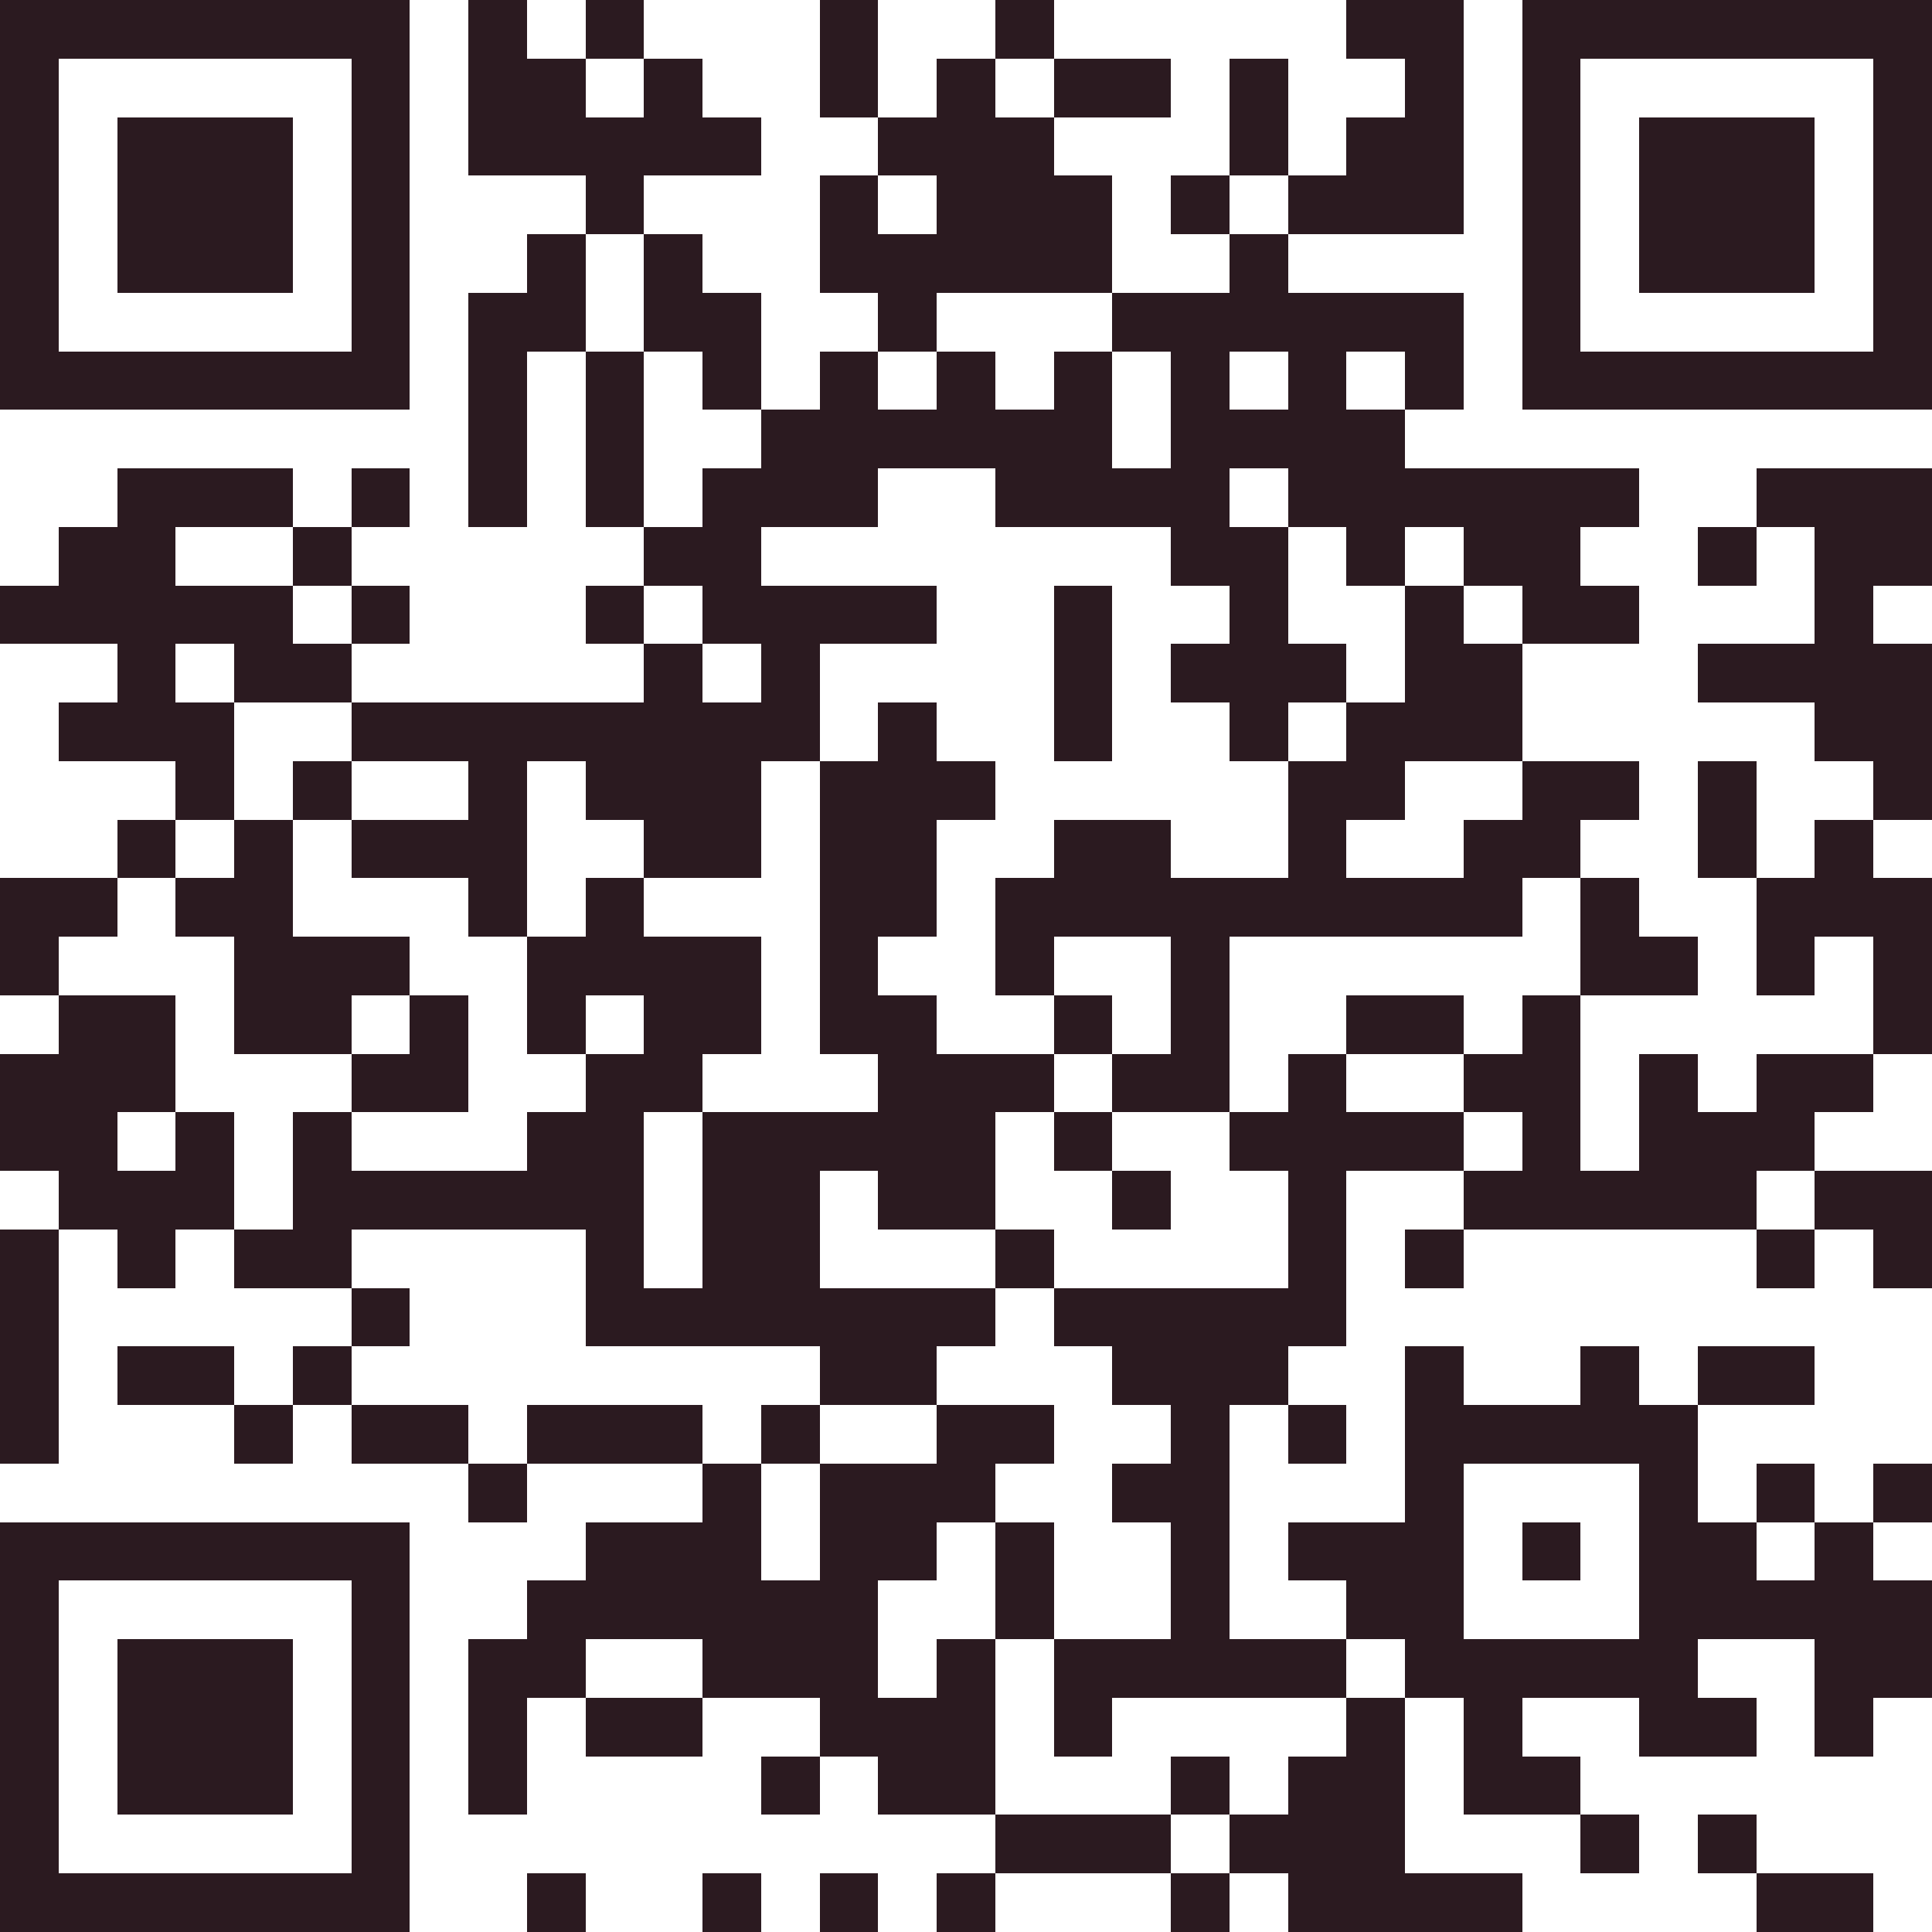
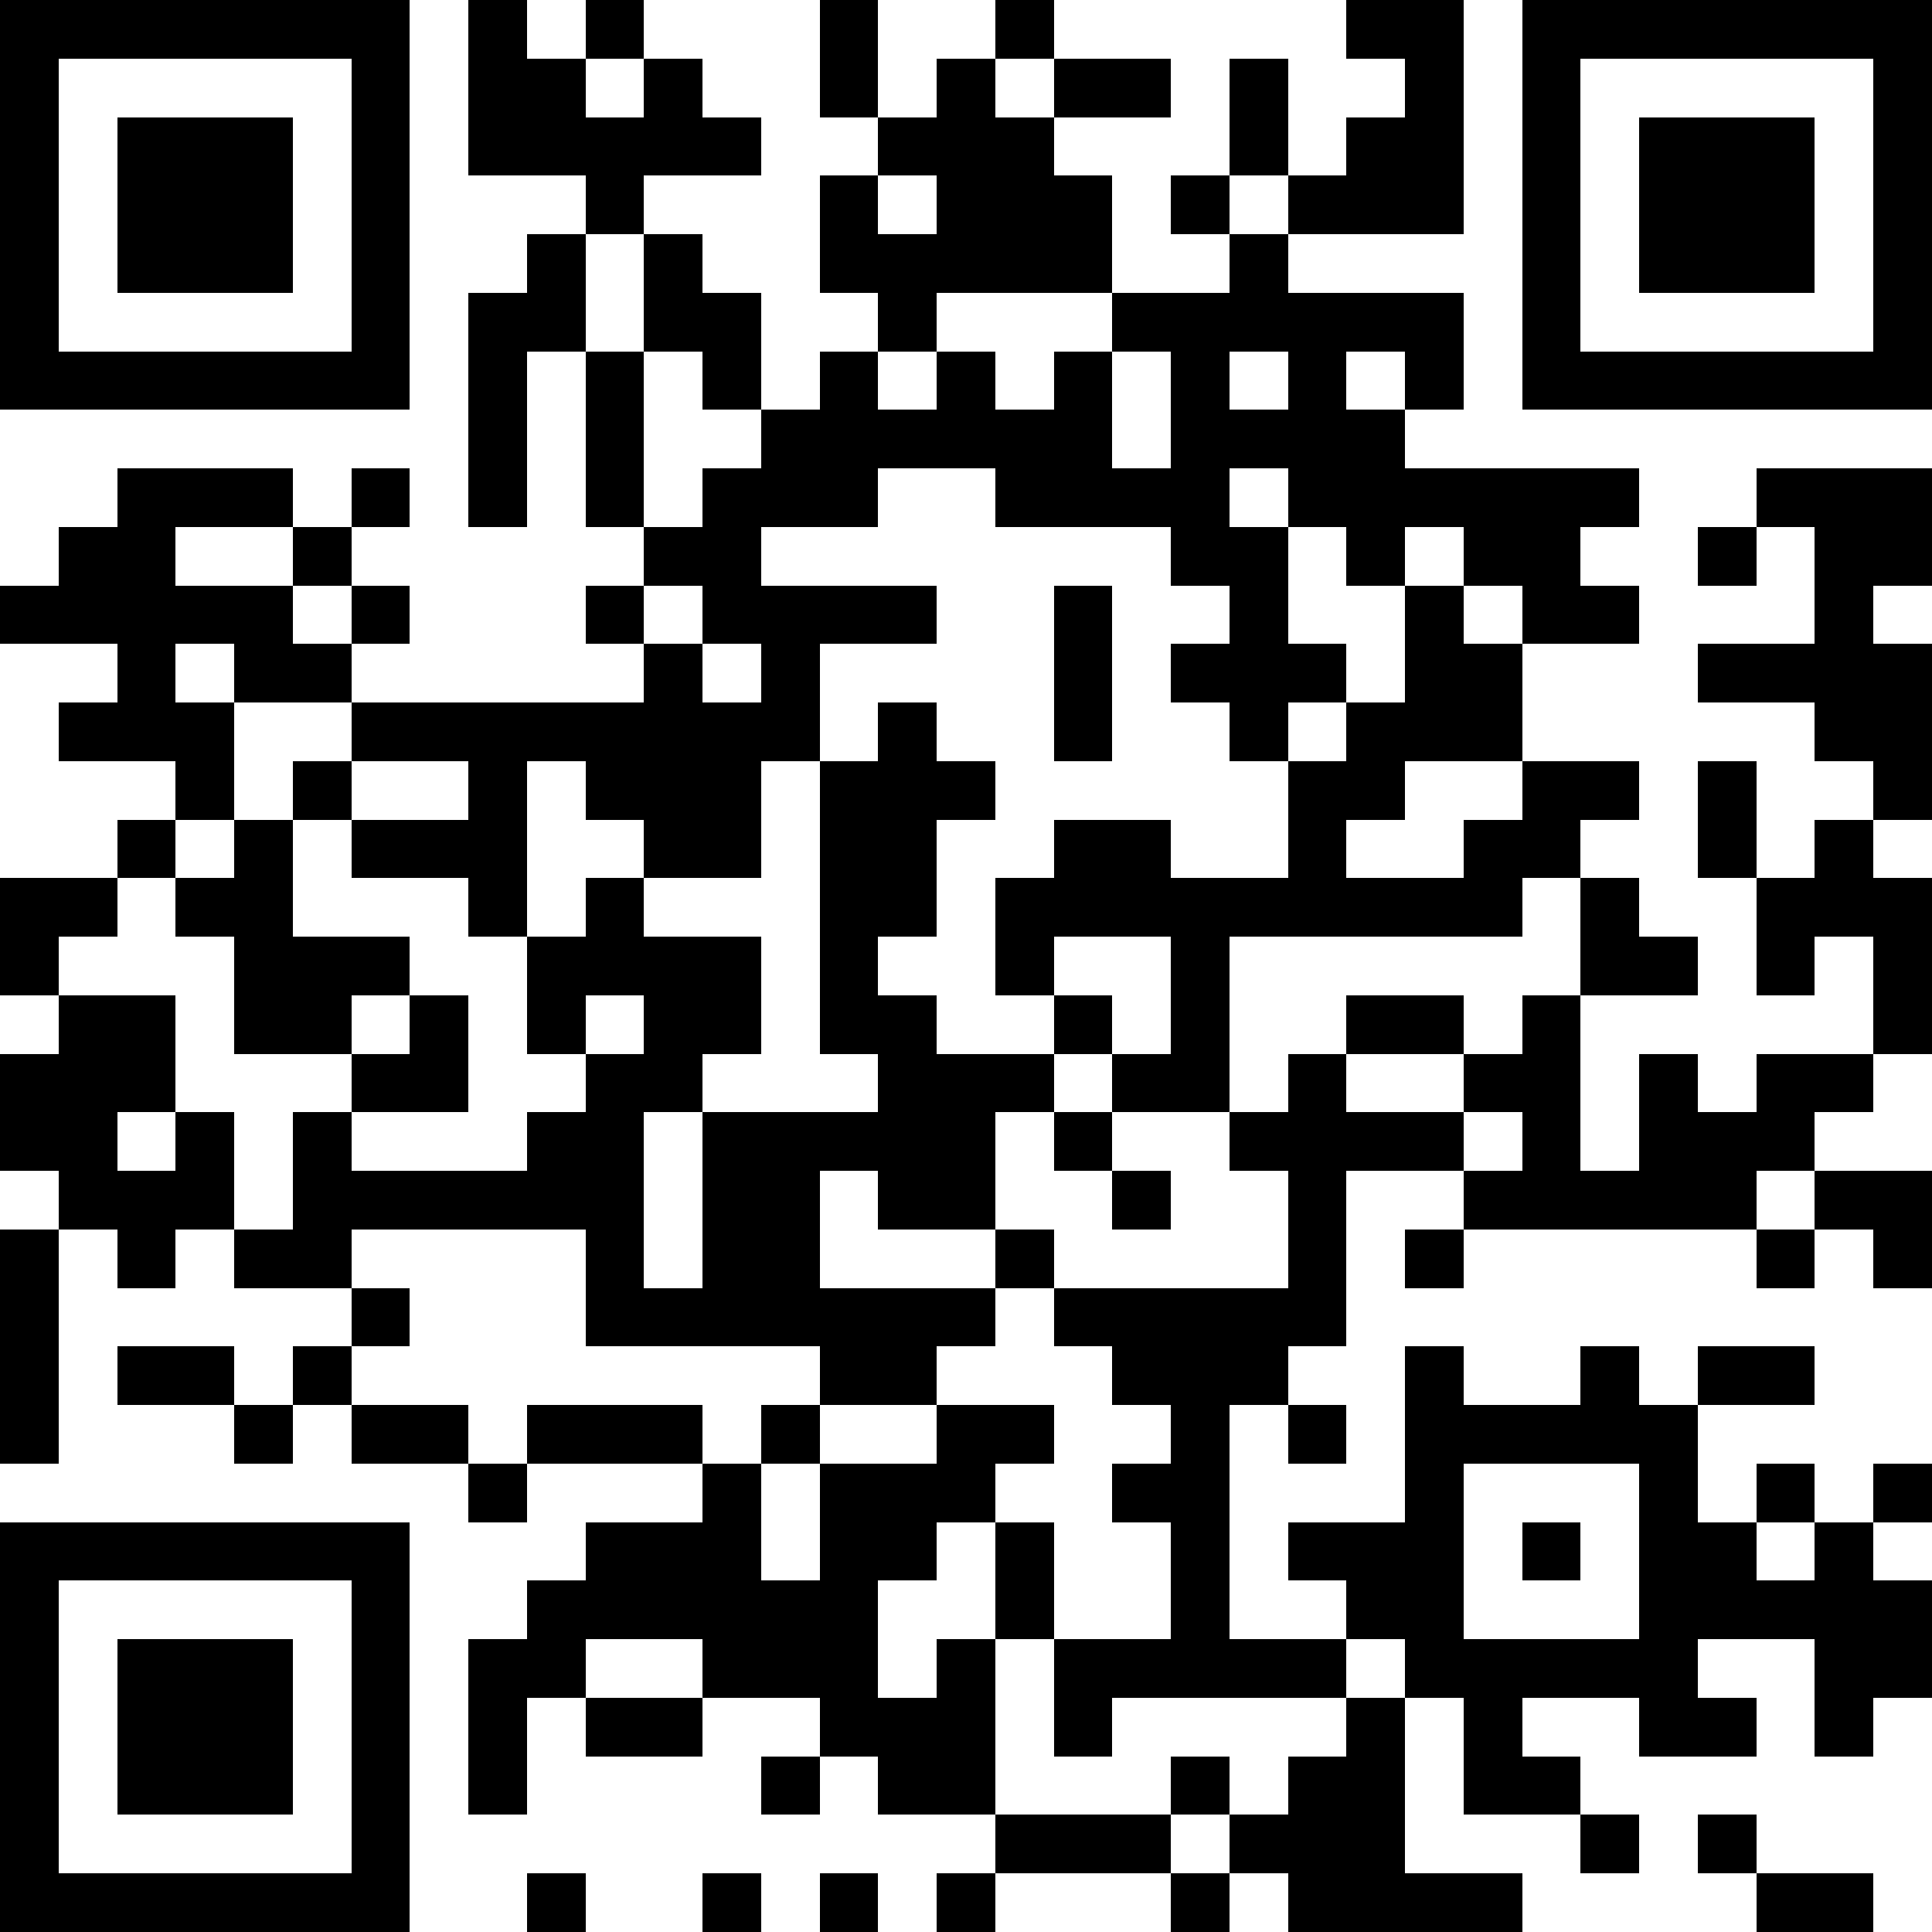
<svg xmlns="http://www.w3.org/2000/svg" viewBox="0 0 33 33" shape-rendering="crispEdges">
-   <path stroke="#2b1a20" d="M0 0.5h7m1 0h1m1 0h1m3 0h1m2 0h1m5 0h2m1 0h7M0 1.5h1m5 0h1m1 0h2m1 0h1m2 0h1m1 0h1m1 0h2m1 0h1m2 0h1m1 0h1m5 0h1M0 2.5h1m1 0h3m1 0h1m1 0h5m2 0h3m3 0h1m1 0h2m1 0h1m1 0h3m1 0h1M0 3.5h1m1 0h3m1 0h1m3 0h1m3 0h1m1 0h3m1 0h1m1 0h3m1 0h1m1 0h3m1 0h1M0 4.5h1m1 0h3m1 0h1m2 0h1m1 0h1m2 0h5m2 0h1m4 0h1m1 0h3m1 0h1M0 5.5h1m5 0h1m1 0h2m1 0h2m2 0h1m3 0h6m1 0h1m5 0h1M0 6.5h7m1 0h1m1 0h1m1 0h1m1 0h1m1 0h1m1 0h1m1 0h1m1 0h1m1 0h1m1 0h7M8 7.5h1m1 0h1m2 0h6m1 0h4M2 8.5h3m1 0h1m1 0h1m1 0h1m1 0h3m2 0h4m1 0h6m2 0h3M1 9.5h2m2 0h1m5 0h2m7 0h2m1 0h1m1 0h2m2 0h1m1 0h2M0 10.5h5m1 0h1m3 0h1m1 0h4m2 0h1m2 0h1m2 0h1m1 0h2m3 0h1M2 11.5h1m1 0h2m5 0h1m1 0h1m4 0h1m1 0h3m1 0h2m3 0h4M1 12.5h3m2 0h8m1 0h1m2 0h1m2 0h1m1 0h3m5 0h2M3 13.5h1m1 0h1m2 0h1m1 0h3m1 0h3m5 0h2m2 0h2m1 0h1m2 0h1M2 14.5h1m1 0h1m1 0h3m2 0h2m1 0h2m2 0h2m2 0h1m2 0h2m2 0h1m1 0h1M0 15.5h2m1 0h2m3 0h1m1 0h1m3 0h2m1 0h9m1 0h1m2 0h3M0 16.5h1m3 0h3m2 0h4m1 0h1m2 0h1m2 0h1m6 0h2m1 0h1m1 0h1M1 17.5h2m1 0h2m1 0h1m1 0h1m1 0h2m1 0h2m2 0h1m1 0h1m2 0h2m1 0h1m5 0h1M0 18.5h3m3 0h2m2 0h2m3 0h3m1 0h2m1 0h1m2 0h2m1 0h1m1 0h2M0 19.5h2m1 0h1m1 0h1m3 0h2m1 0h5m1 0h1m2 0h4m1 0h1m1 0h3M1 20.5h3m1 0h6m1 0h2m1 0h2m2 0h1m2 0h1m2 0h5m1 0h2M0 21.5h1m1 0h1m1 0h2m4 0h1m1 0h2m3 0h1m4 0h1m1 0h1m5 0h1m1 0h1M0 22.5h1m5 0h1m3 0h7m1 0h5M0 23.5h1m1 0h2m1 0h1m8 0h2m3 0h3m2 0h1m2 0h1m1 0h2M0 24.5h1m3 0h1m1 0h2m1 0h3m1 0h1m2 0h2m2 0h1m1 0h1m1 0h5M8 25.5h1m3 0h1m1 0h3m2 0h2m3 0h1m3 0h1m1 0h1m1 0h1M0 26.5h7m3 0h3m1 0h2m1 0h1m2 0h1m1 0h3m1 0h1m1 0h2m1 0h1M0 27.5h1m5 0h1m2 0h6m2 0h1m2 0h1m2 0h2m3 0h5M0 28.5h1m1 0h3m1 0h1m1 0h2m2 0h3m1 0h1m1 0h5m1 0h5m2 0h2M0 29.5h1m1 0h3m1 0h1m1 0h1m1 0h2m2 0h3m1 0h1m4 0h1m1 0h1m2 0h2m1 0h1M0 30.5h1m1 0h3m1 0h1m1 0h1m4 0h1m1 0h2m3 0h1m1 0h2m1 0h2M0 31.5h1m5 0h1m10 0h3m1 0h3m3 0h1m1 0h1M0 32.5h7m2 0h1m2 0h1m1 0h1m1 0h1m3 0h1m1 0h4m4 0h2" />
+   <path stroke="#000000" d="M0 0.5h7m1 0h1m1 0h1m3 0h1m2 0h1m5 0h2m1 0h7M0 1.5h1m5 0h1m1 0h2m1 0h1m2 0h1m1 0h1m1 0h2m1 0h1m2 0h1m1 0h1m5 0h1M0 2.5h1m1 0h3m1 0h1m1 0h5m2 0h3m3 0h1m1 0h2m1 0h1m1 0h3m1 0h1M0 3.5h1m1 0h3m1 0h1m3 0h1m3 0h1m1 0h3m1 0h1m1 0h3m1 0h1m1 0h3m1 0h1M0 4.5h1m1 0h3m1 0h1m2 0h1m1 0h1m2 0h5m2 0h1m4 0h1m1 0h3m1 0h1M0 5.5h1m5 0h1m1 0h2m1 0h2m2 0h1m3 0h6m1 0h1m5 0h1M0 6.5h7m1 0h1m1 0h1m1 0h1m1 0h1m1 0h1m1 0h1m1 0h1m1 0h1m1 0h1m1 0h7M8 7.5h1m1 0h1m2 0h6m1 0h4M2 8.5h3m1 0h1m1 0h1m1 0h1m1 0h3m2 0h4m1 0h6m2 0h3M1 9.5h2m2 0h1m5 0h2m7 0h2m1 0h1m1 0h2m2 0h1m1 0h2M0 10.5h5m1 0h1m3 0h1m1 0h4m2 0h1m2 0h1m2 0h1m1 0h2m3 0h1M2 11.5h1m1 0h2m5 0h1m1 0h1m4 0h1m1 0h3m1 0h2m3 0h4M1 12.5h3m2 0h8m1 0h1m2 0h1m2 0h1m1 0h3m5 0h2M3 13.5h1m1 0h1m2 0h1m1 0h3m1 0h3m5 0h2m2 0h2m1 0h1m2 0h1M2 14.5h1m1 0h1m1 0h3m2 0h2m1 0h2m2 0h2m2 0h1m2 0h2m2 0h1m1 0h1M0 15.5h2m1 0h2m3 0h1m1 0h1m3 0h2m1 0h9m1 0h1m2 0h3M0 16.5h1m3 0h3m2 0h4m1 0h1m2 0h1m2 0h1m6 0h2m1 0h1m1 0h1M1 17.5h2m1 0h2m1 0h1m1 0h1m1 0h2m1 0h2m2 0h1m1 0h1m2 0h2m1 0h1m5 0h1M0 18.5h3m3 0h2m2 0h2m3 0h3m1 0h2m1 0h1m2 0h2m1 0h1m1 0h2M0 19.5h2m1 0h1m1 0h1m3 0h2m1 0h5m1 0h1m2 0h4m1 0h1m1 0h3M1 20.5h3m1 0h6m1 0h2m1 0h2m2 0h1m2 0h1m2 0h5m1 0h2M0 21.5h1m1 0h1m1 0h2m4 0h1m1 0h2m3 0h1m4 0h1m1 0h1m5 0h1m1 0h1M0 22.5h1m5 0h1m3 0h7m1 0h5M0 23.5h1m1 0h2m1 0h1m8 0h2m3 0h3m2 0h1m2 0h1m1 0h2M0 24.5h1m3 0h1m1 0h2m1 0h3m1 0h1m2 0h2m2 0h1m1 0h1m1 0h5M8 25.5h1m3 0h1m1 0h3m2 0h2m3 0h1m3 0h1m1 0h1m1 0h1M0 26.5h7m3 0h3m1 0h2m1 0h1m2 0h1m1 0h3m1 0h1m1 0h2m1 0h1M0 27.5h1m5 0h1m2 0h6m2 0h1m2 0h1m2 0h2m3 0h5M0 28.5h1m1 0h3m1 0h1m1 0h2m2 0h3m1 0h1m1 0h5m1 0h5m2 0h2M0 29.5h1m1 0h3m1 0h1m1 0h1m1 0h2m2 0h3m1 0h1m4 0h1m1 0h1m2 0h2m1 0h1M0 30.5h1m1 0h3m1 0h1m1 0h1m4 0h1m1 0h2m3 0h1m1 0h2m1 0h2M0 31.5h1m5 0h1m10 0h3m1 0h3m3 0h1m1 0h1M0 32.5h7m2 0h1m2 0h1m1 0h1m1 0h1m3 0h1m1 0h4m4 0h2" />
</svg>
